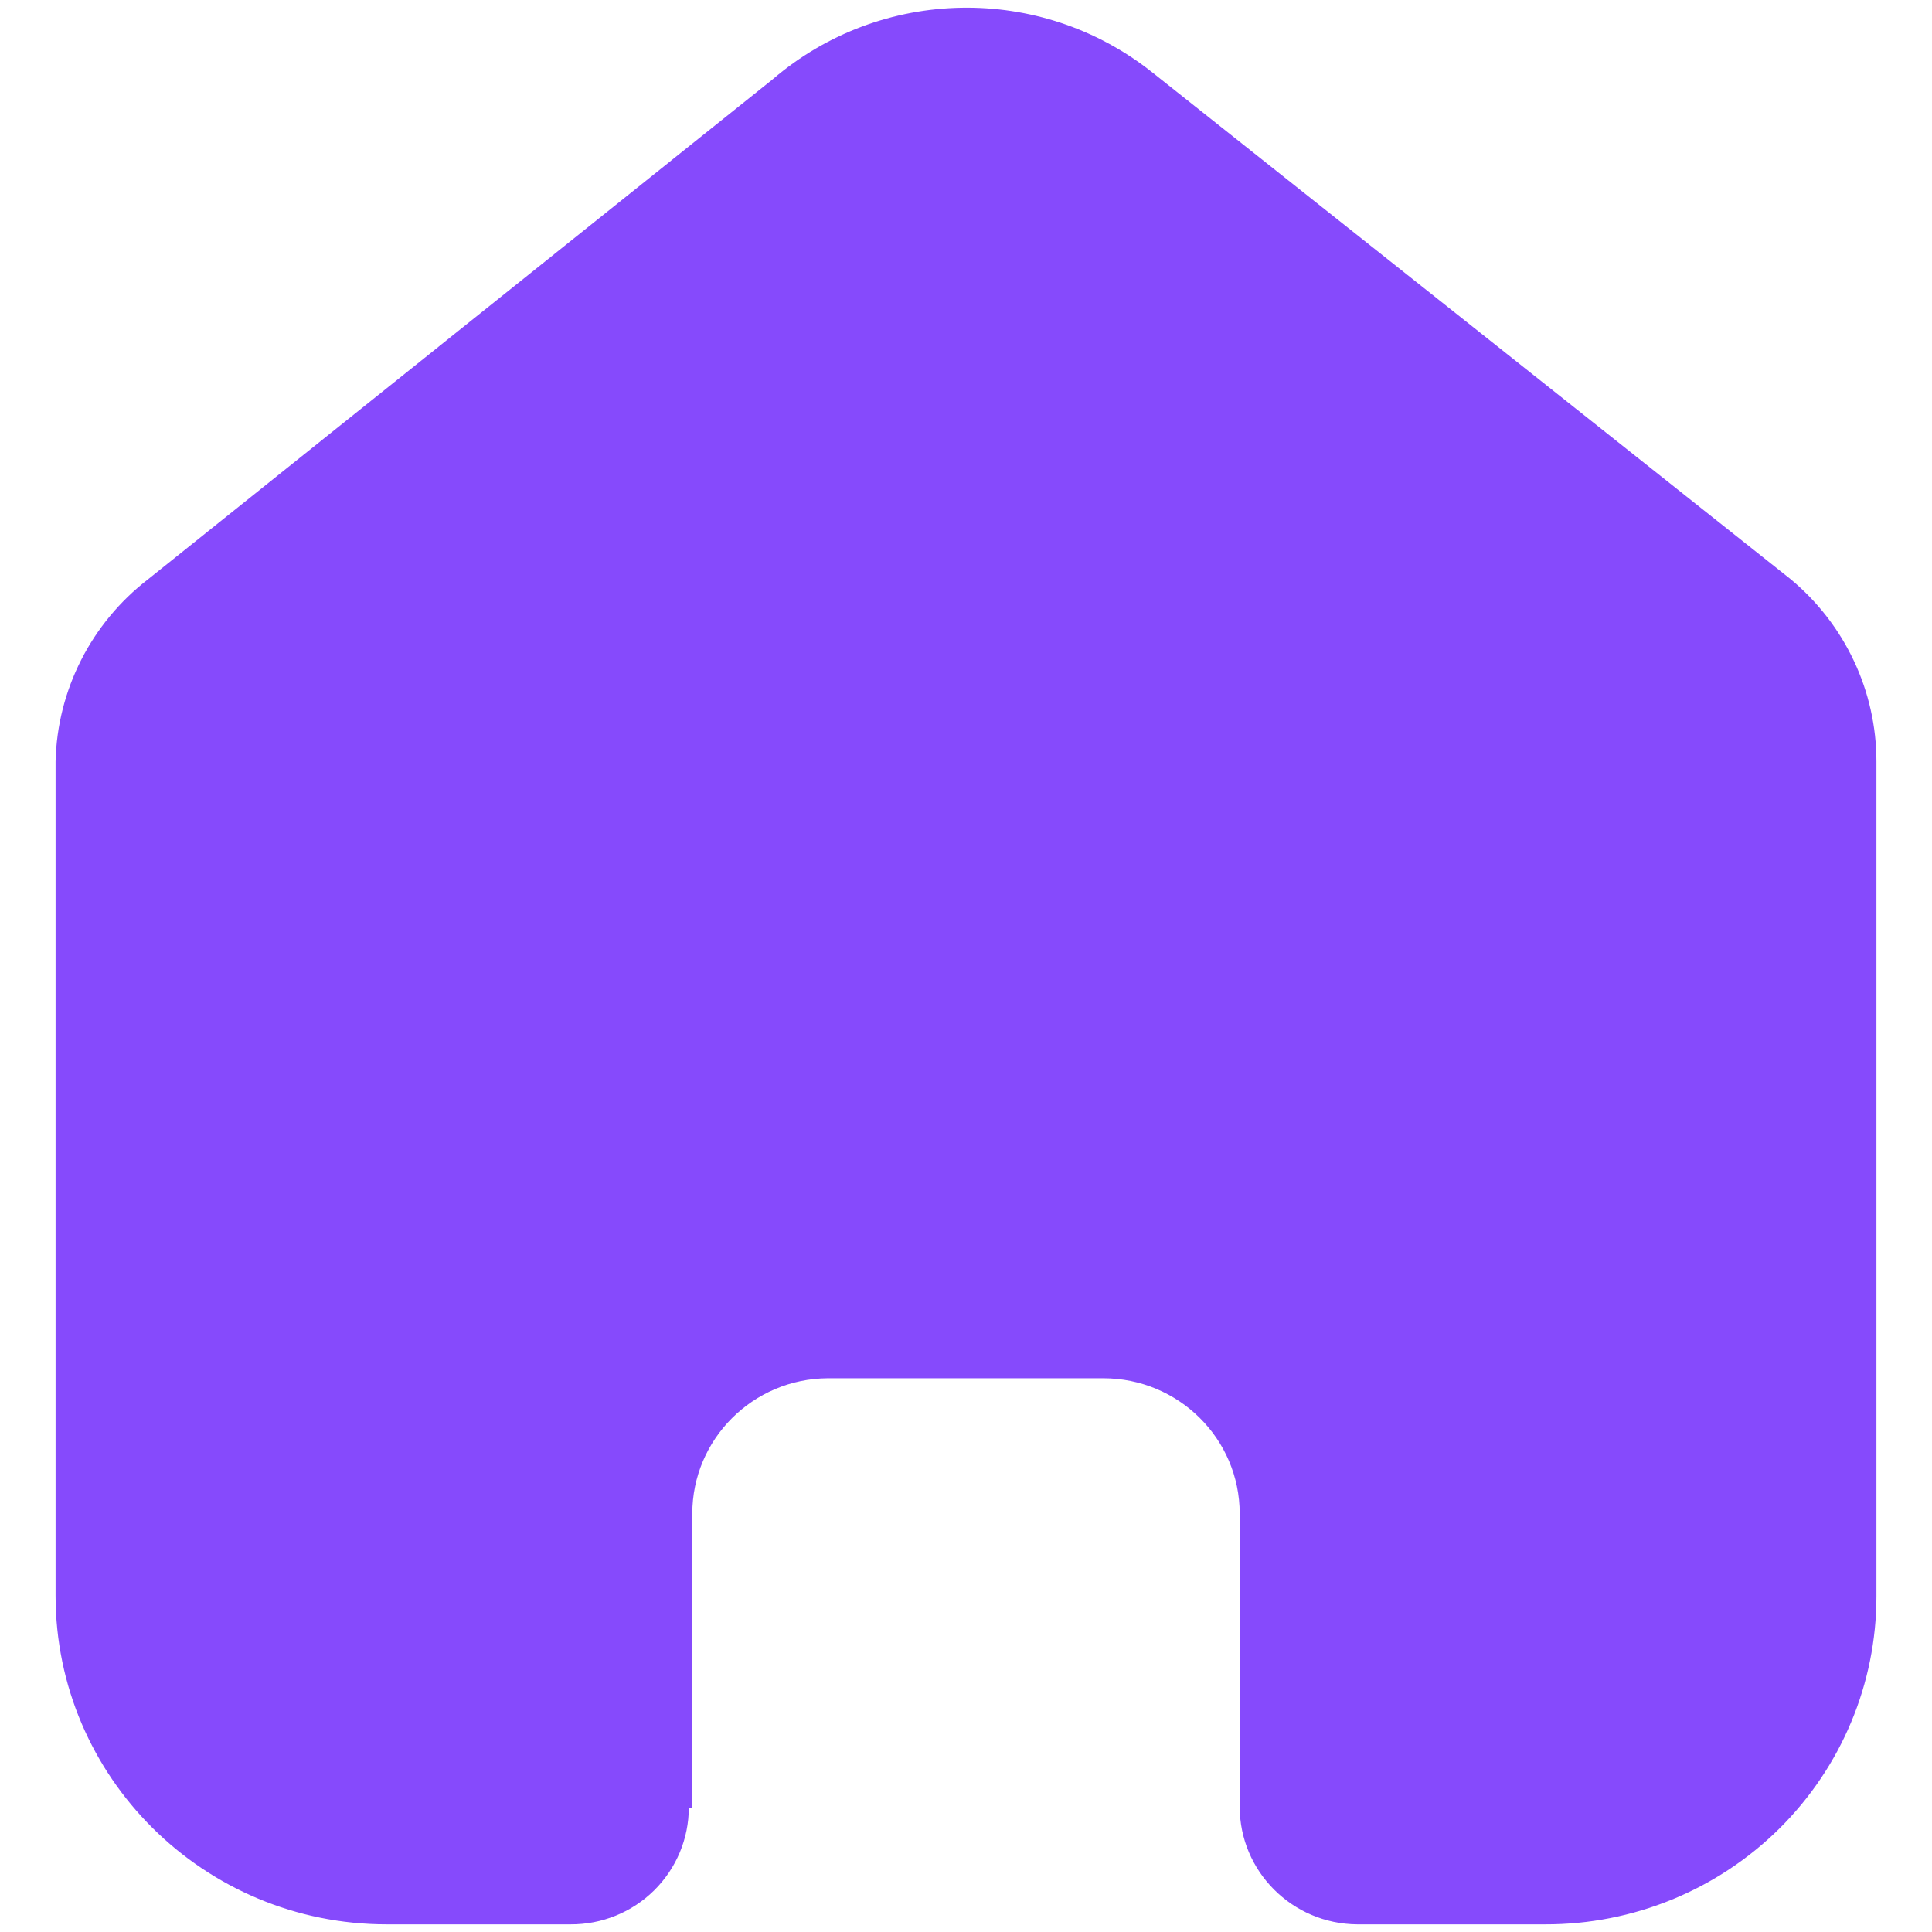
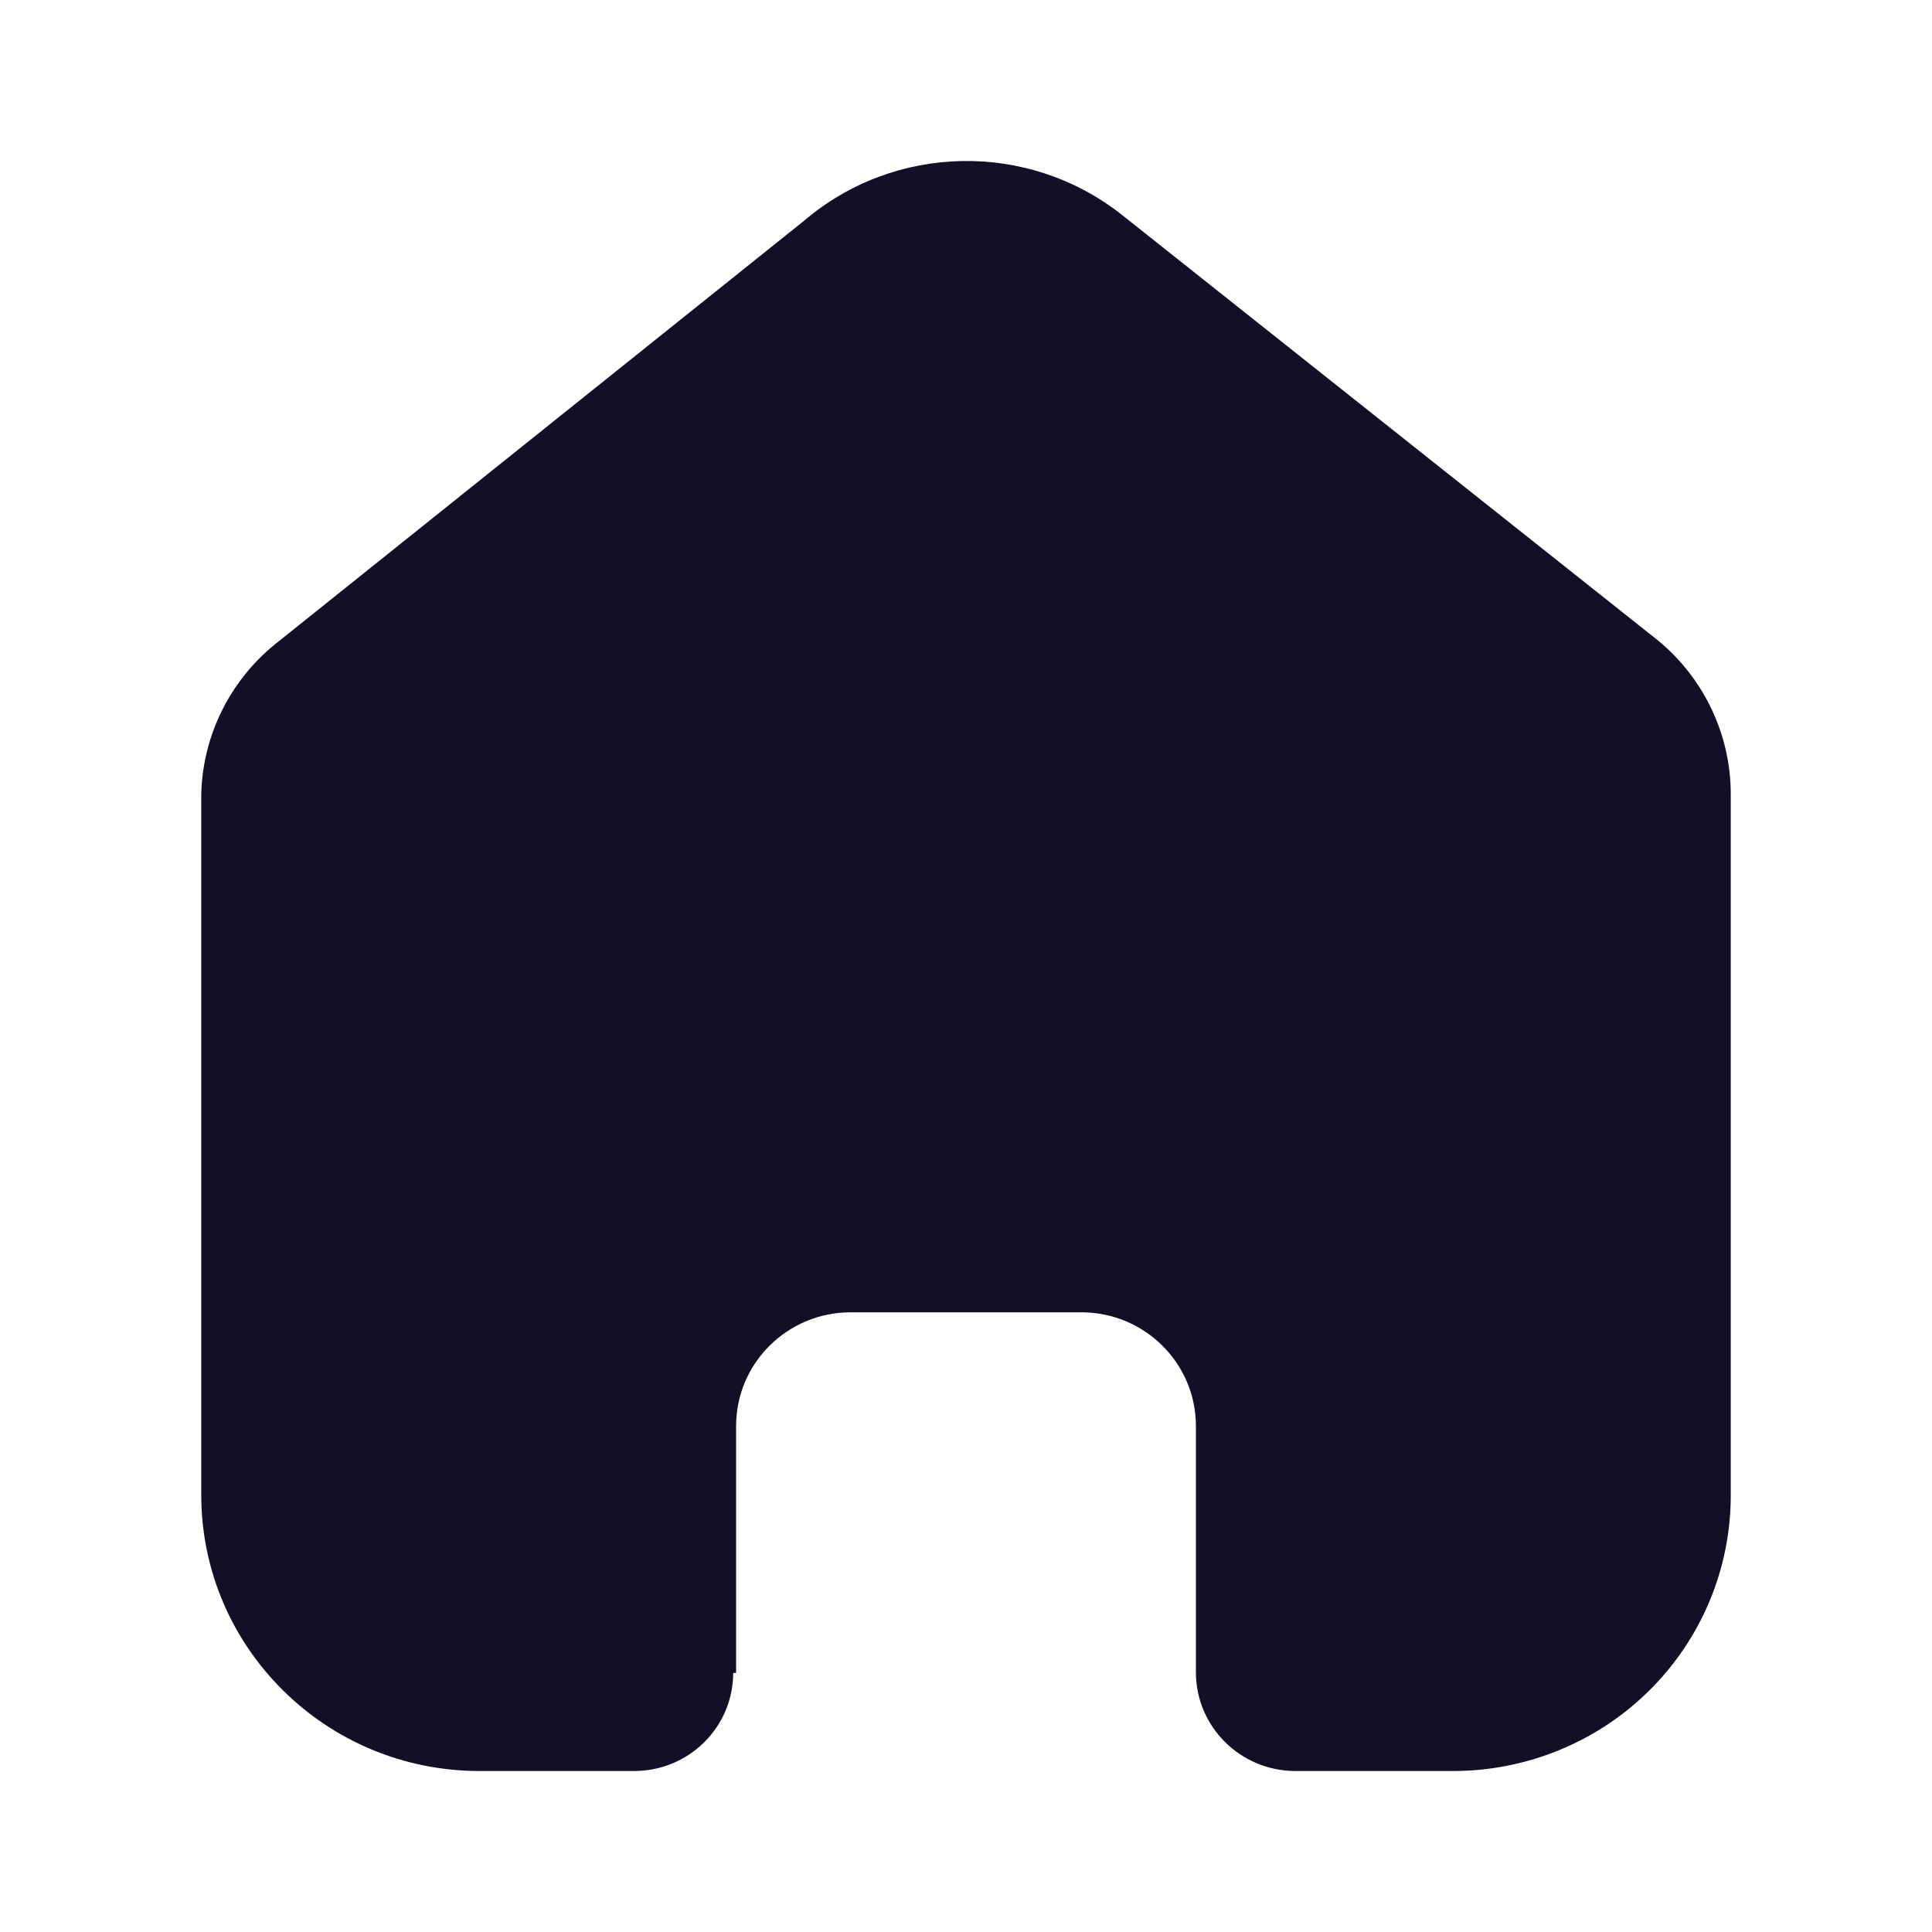
- <svg xmlns="http://www.w3.org/2000/svg" width="21" height="21" viewBox="0 0 21 21" fill="none">
-   <path d="M7.525 19.648V16.453C7.525 15.644 8.183 14.986 8.998 14.981H11.992C12.811 14.981 13.475 15.64 13.475 16.453V19.639C13.475 20.341 14.046 20.912 14.753 20.917H16.796C17.75 20.919 18.665 20.545 19.341 19.876C20.016 19.207 20.396 18.299 20.396 17.352V8.277C20.396 7.512 20.054 6.786 19.463 6.295L12.524 0.786C11.311 -0.178 9.578 -0.147 8.401 0.86L1.611 6.295C0.992 6.772 0.622 7.5 0.604 8.277V17.342C0.604 19.316 2.216 20.917 4.204 20.917H6.2C6.541 20.919 6.868 20.787 7.11 20.548C7.351 20.31 7.487 19.986 7.487 19.648H7.525Z" fill="#864AFC" />
+ <svg xmlns="http://www.w3.org/2000/svg" width="24" height="24" viewBox="0 0 24 24" fill="none">
+   <path d="M9.144 20.782V17.715C9.144 16.938 9.776 16.307 10.558 16.302H13.433C14.219 16.302 14.856 16.935 14.856 17.715V20.773C14.856 21.447 15.404 21.995 16.083 22H18.044C18.96 22.002 19.839 21.643 20.487 21.001C21.136 20.359 21.5 19.487 21.5 18.578V9.866C21.5 9.131 21.172 8.435 20.605 7.963L13.943 2.674C12.778 1.749 11.115 1.779 9.985 2.745L3.467 7.963C2.873 8.421 2.518 9.12 2.5 9.866V18.569C2.5 20.464 4.047 22 5.956 22H7.872C8.199 22.002 8.513 21.875 8.745 21.646C8.977 21.418 9.108 21.107 9.108 20.782H9.144Z" fill="#130F26" />
</svg>
